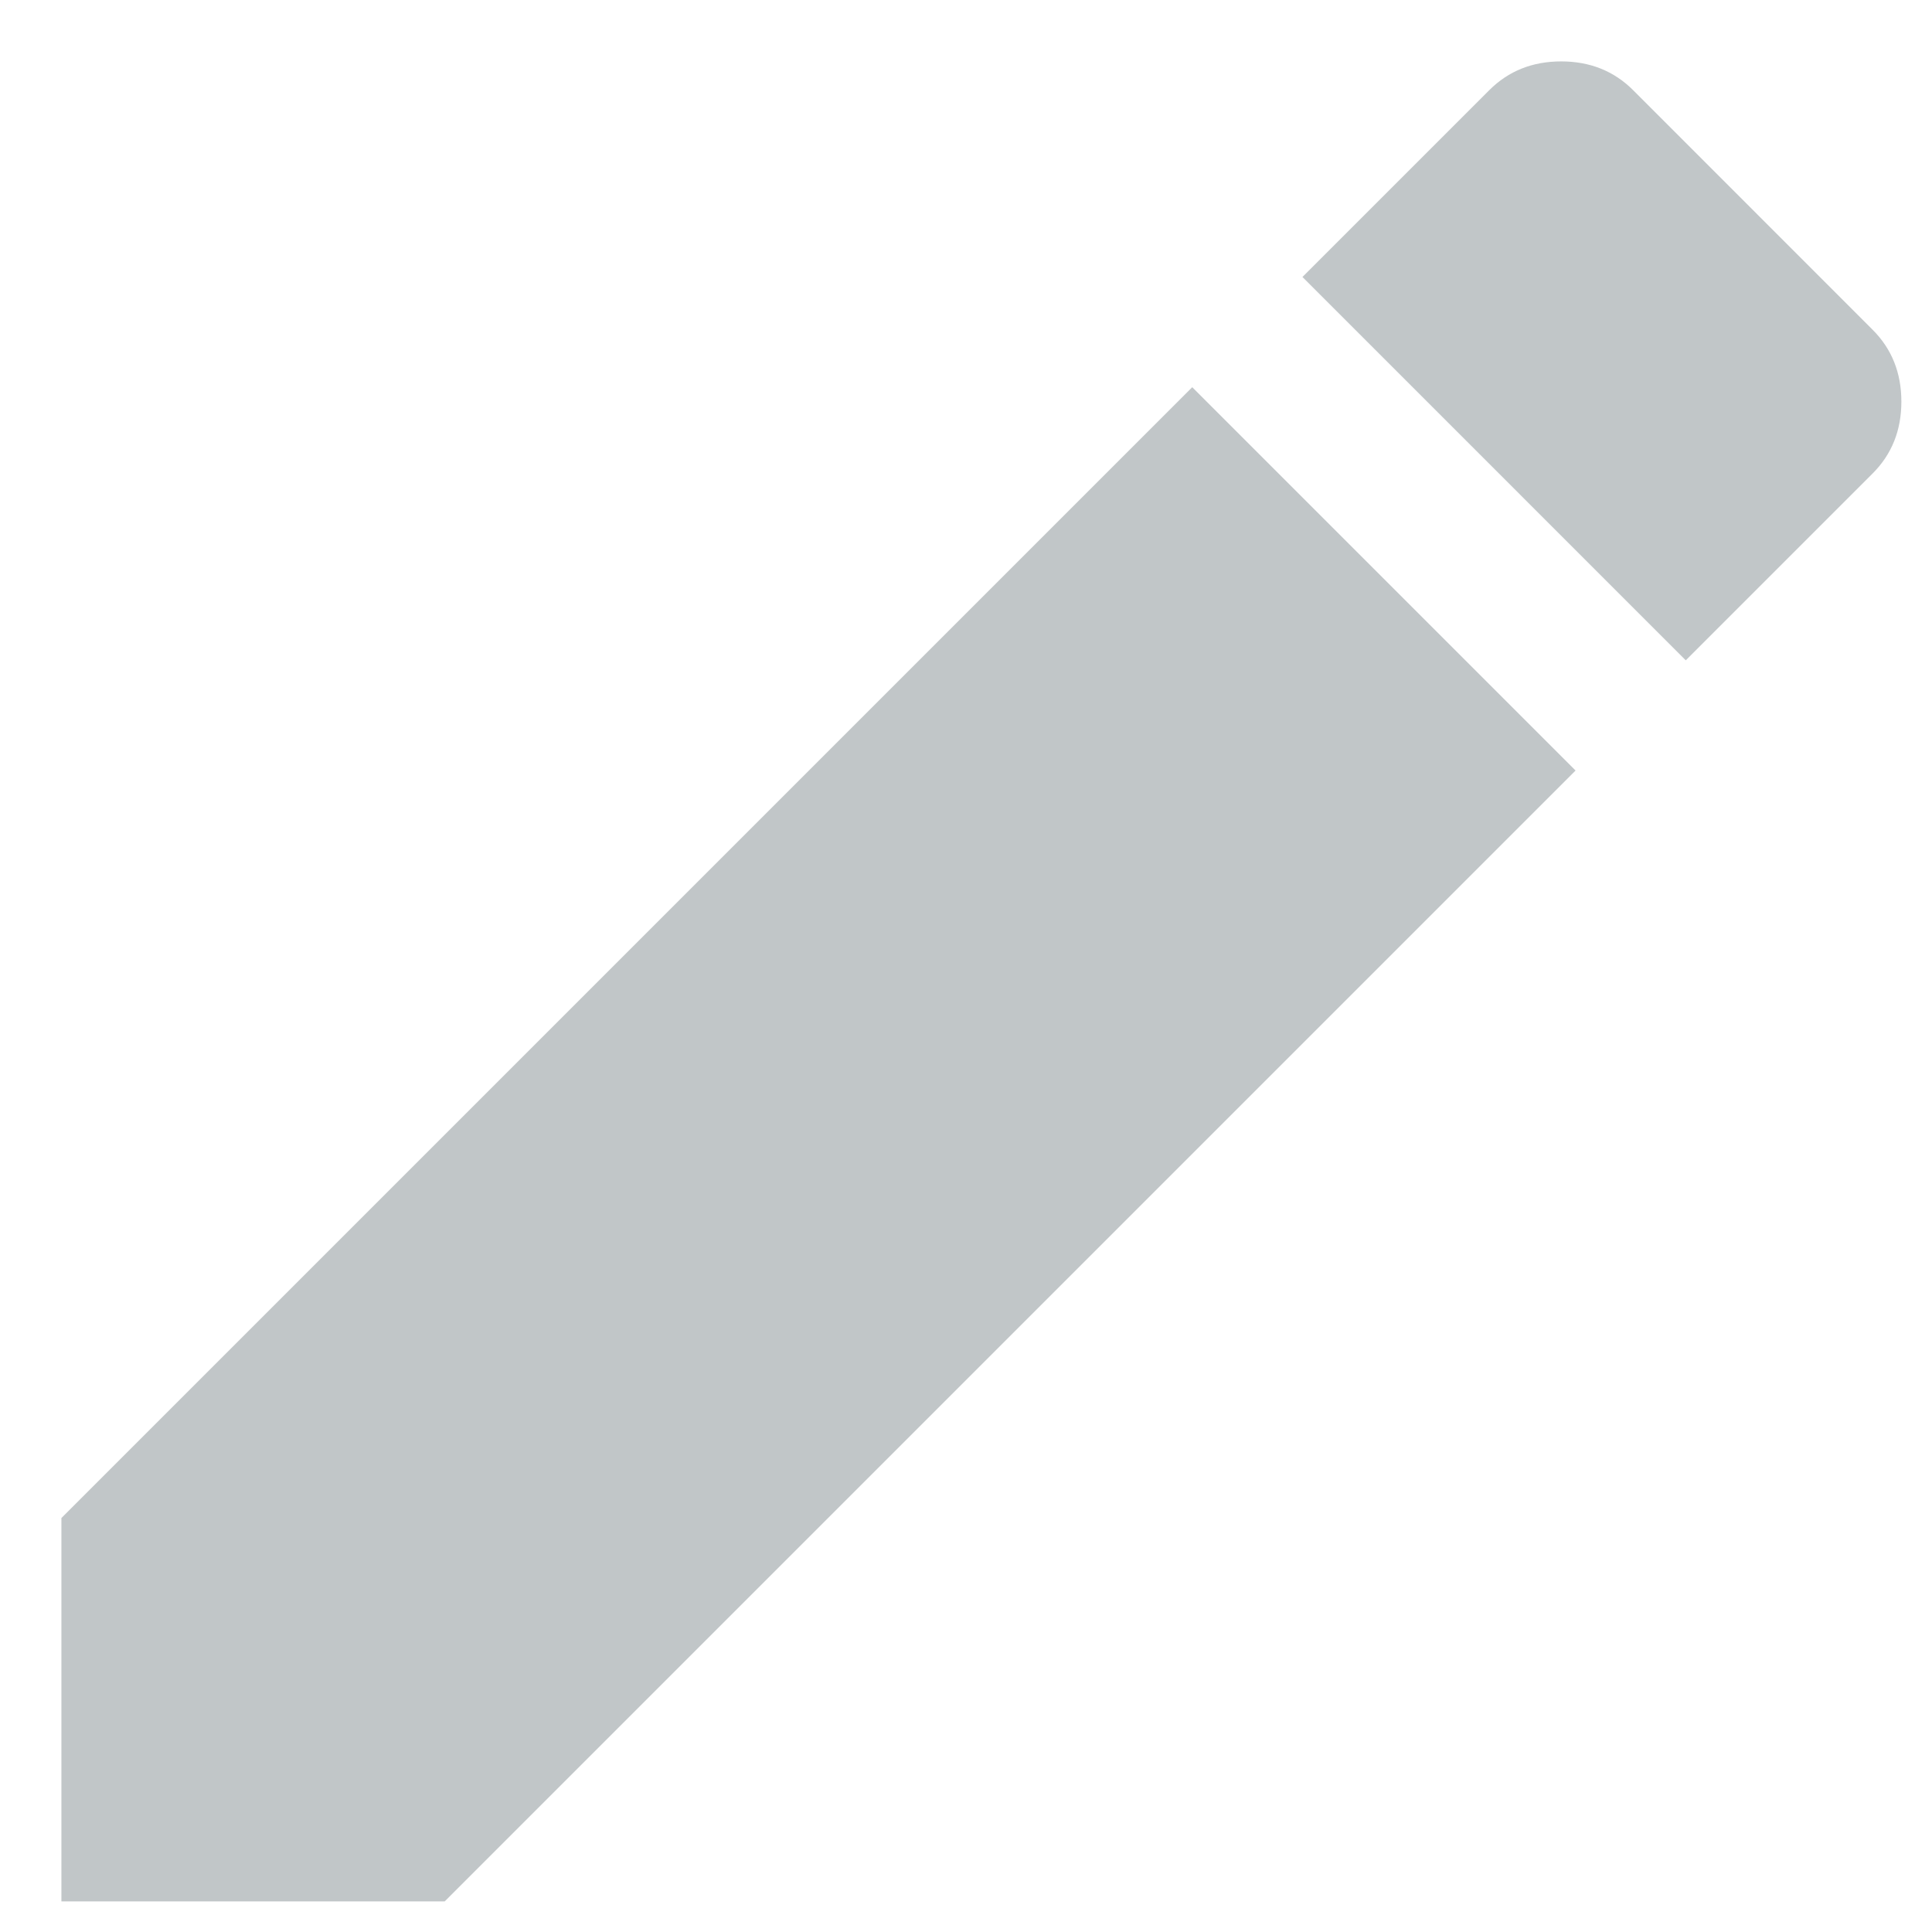
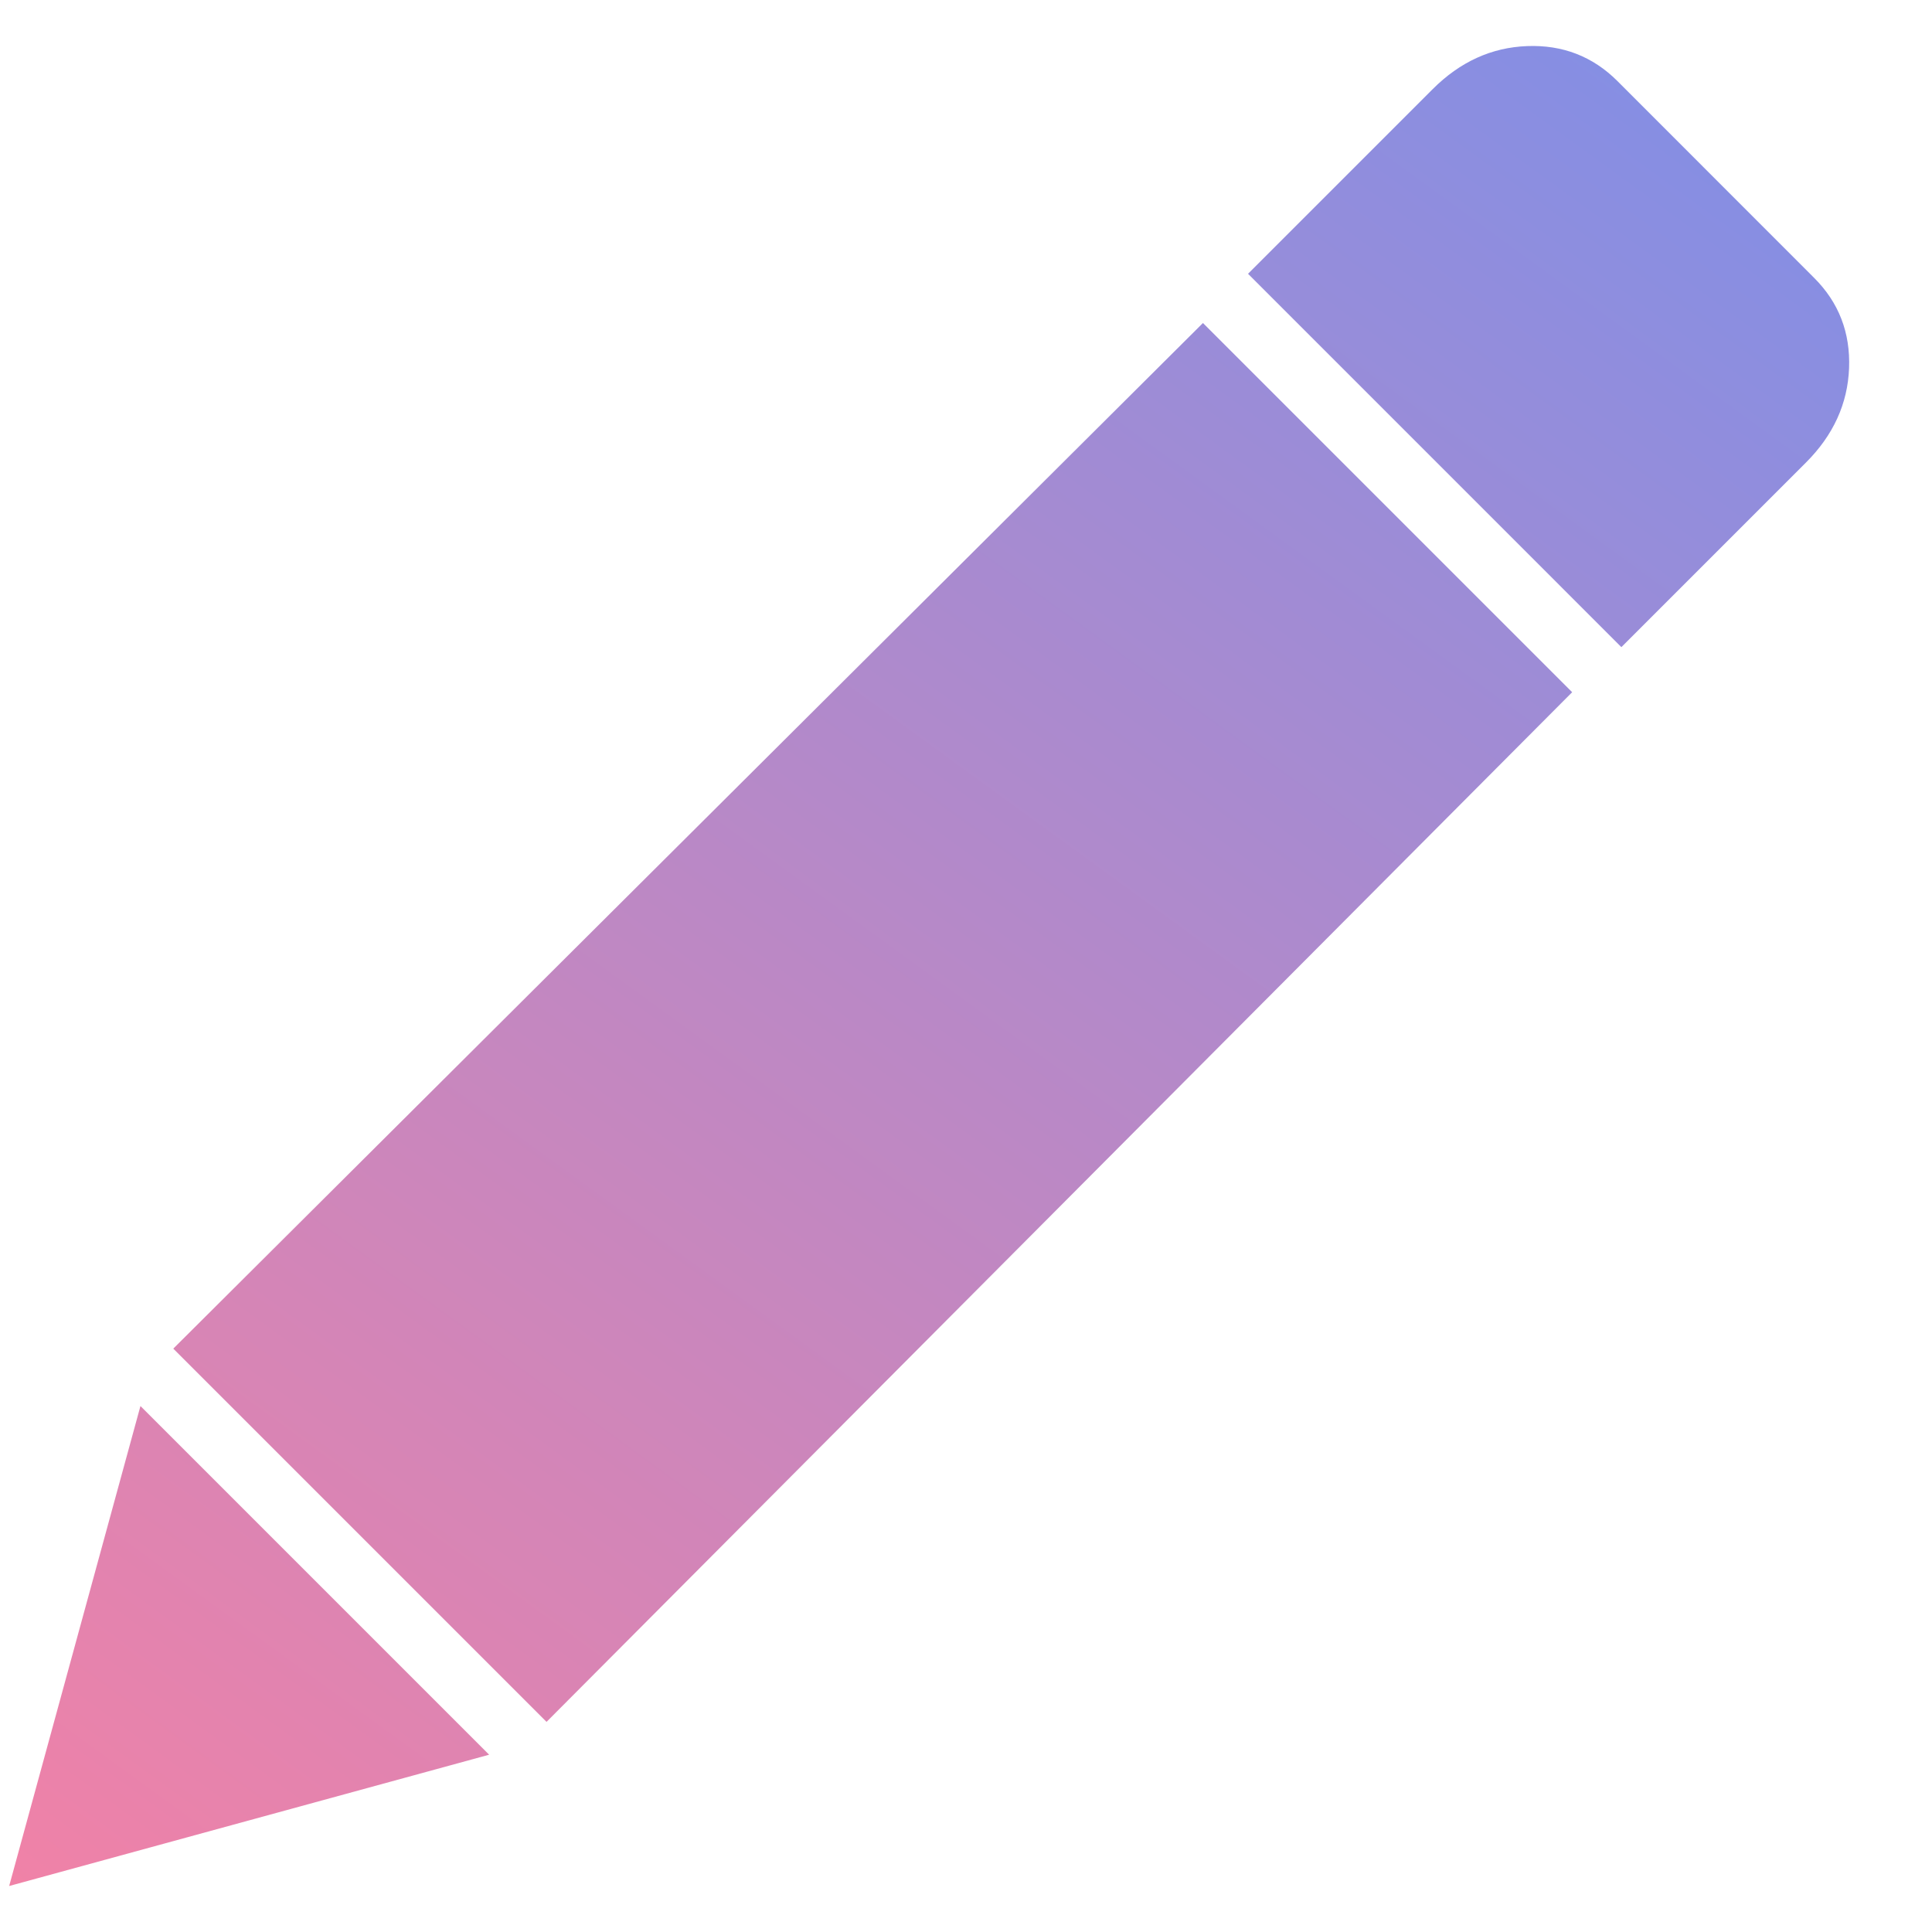
- <svg xmlns="http://www.w3.org/2000/svg" xmlns:xlink="http://www.w3.org/1999/xlink" width="22" height="22" viewBox="0 0 22 22" version="1.1">
-   <g id="Canvas" transform="translate(22951 -26179)">
+ <svg xmlns="http://www.w3.org/2000/svg" xmlns:xlink="http://www.w3.org/1999/xlink" width="21" height="21" viewBox="0 0 21 21" version="1.1">
+   <g id="Canvas" transform="translate(-10082 -24065)">
    <g id="Vector">
-       <use xlink:href="#path0_fill" transform="translate(-22950.3 26179.7)" fill="#C1C6C8" />
+       <use xlink:href="#path0_fill" transform="translate(10082.1 24065.5)" fill="url(#paint0_linear)" fill-opacity="0.8" />
    </g>
  </g>
  <defs>
-     <path id="path0_fill" d="M 20.625 4.692L 18.497 6.82L 14.132 2.455L 16.26 0.327C 16.478 0.109 16.751 0 17.078 0C 17.406 0 17.678 0.109 17.897 0.327L 20.625 3.056C 20.843 3.274 20.952 3.547 20.952 3.874C 20.952 4.201 20.843 4.474 20.625 4.692ZM 0 16.587L 12.877 3.71L 17.242 8.075L 4.365 20.952L 0 20.952L 0 16.587Z" />
+     <linearGradient id="paint0_linear" x1="0" y1="0" x2="1" y2="0" gradientUnits="userSpaceOnUse" gradientTransform="matrix(23.7804 -31.7255 31.7255 23.7804 0.485782 22.5306)">
+       <stop offset="0" stop-color="#F7618B" />
+       <stop offset="1" stop-color="#2A7AFF" />
+     </linearGradient>
+     <path id="path0_fill" d="M 16.989 7.024L 5.841 18.216L 1.784 14.159L 12.976 3.011L 16.989 7.024ZM 19.62 2.521C 19.887 2.788 20.014 3.115 19.999 3.502C 19.984 3.888 19.828 4.23 19.531 4.527L 17.524 6.534L 13.466 2.476L 15.473 0.469C 15.77 0.172 16.112 0.016 16.498 0.001C 16.885 -0.014 17.212 0.113 17.48 0.38L 19.62 2.521ZM 1.427 14.783L 5.217 18.573L 0 20L 1.427 14.783Z" />
  </defs>
</svg>
